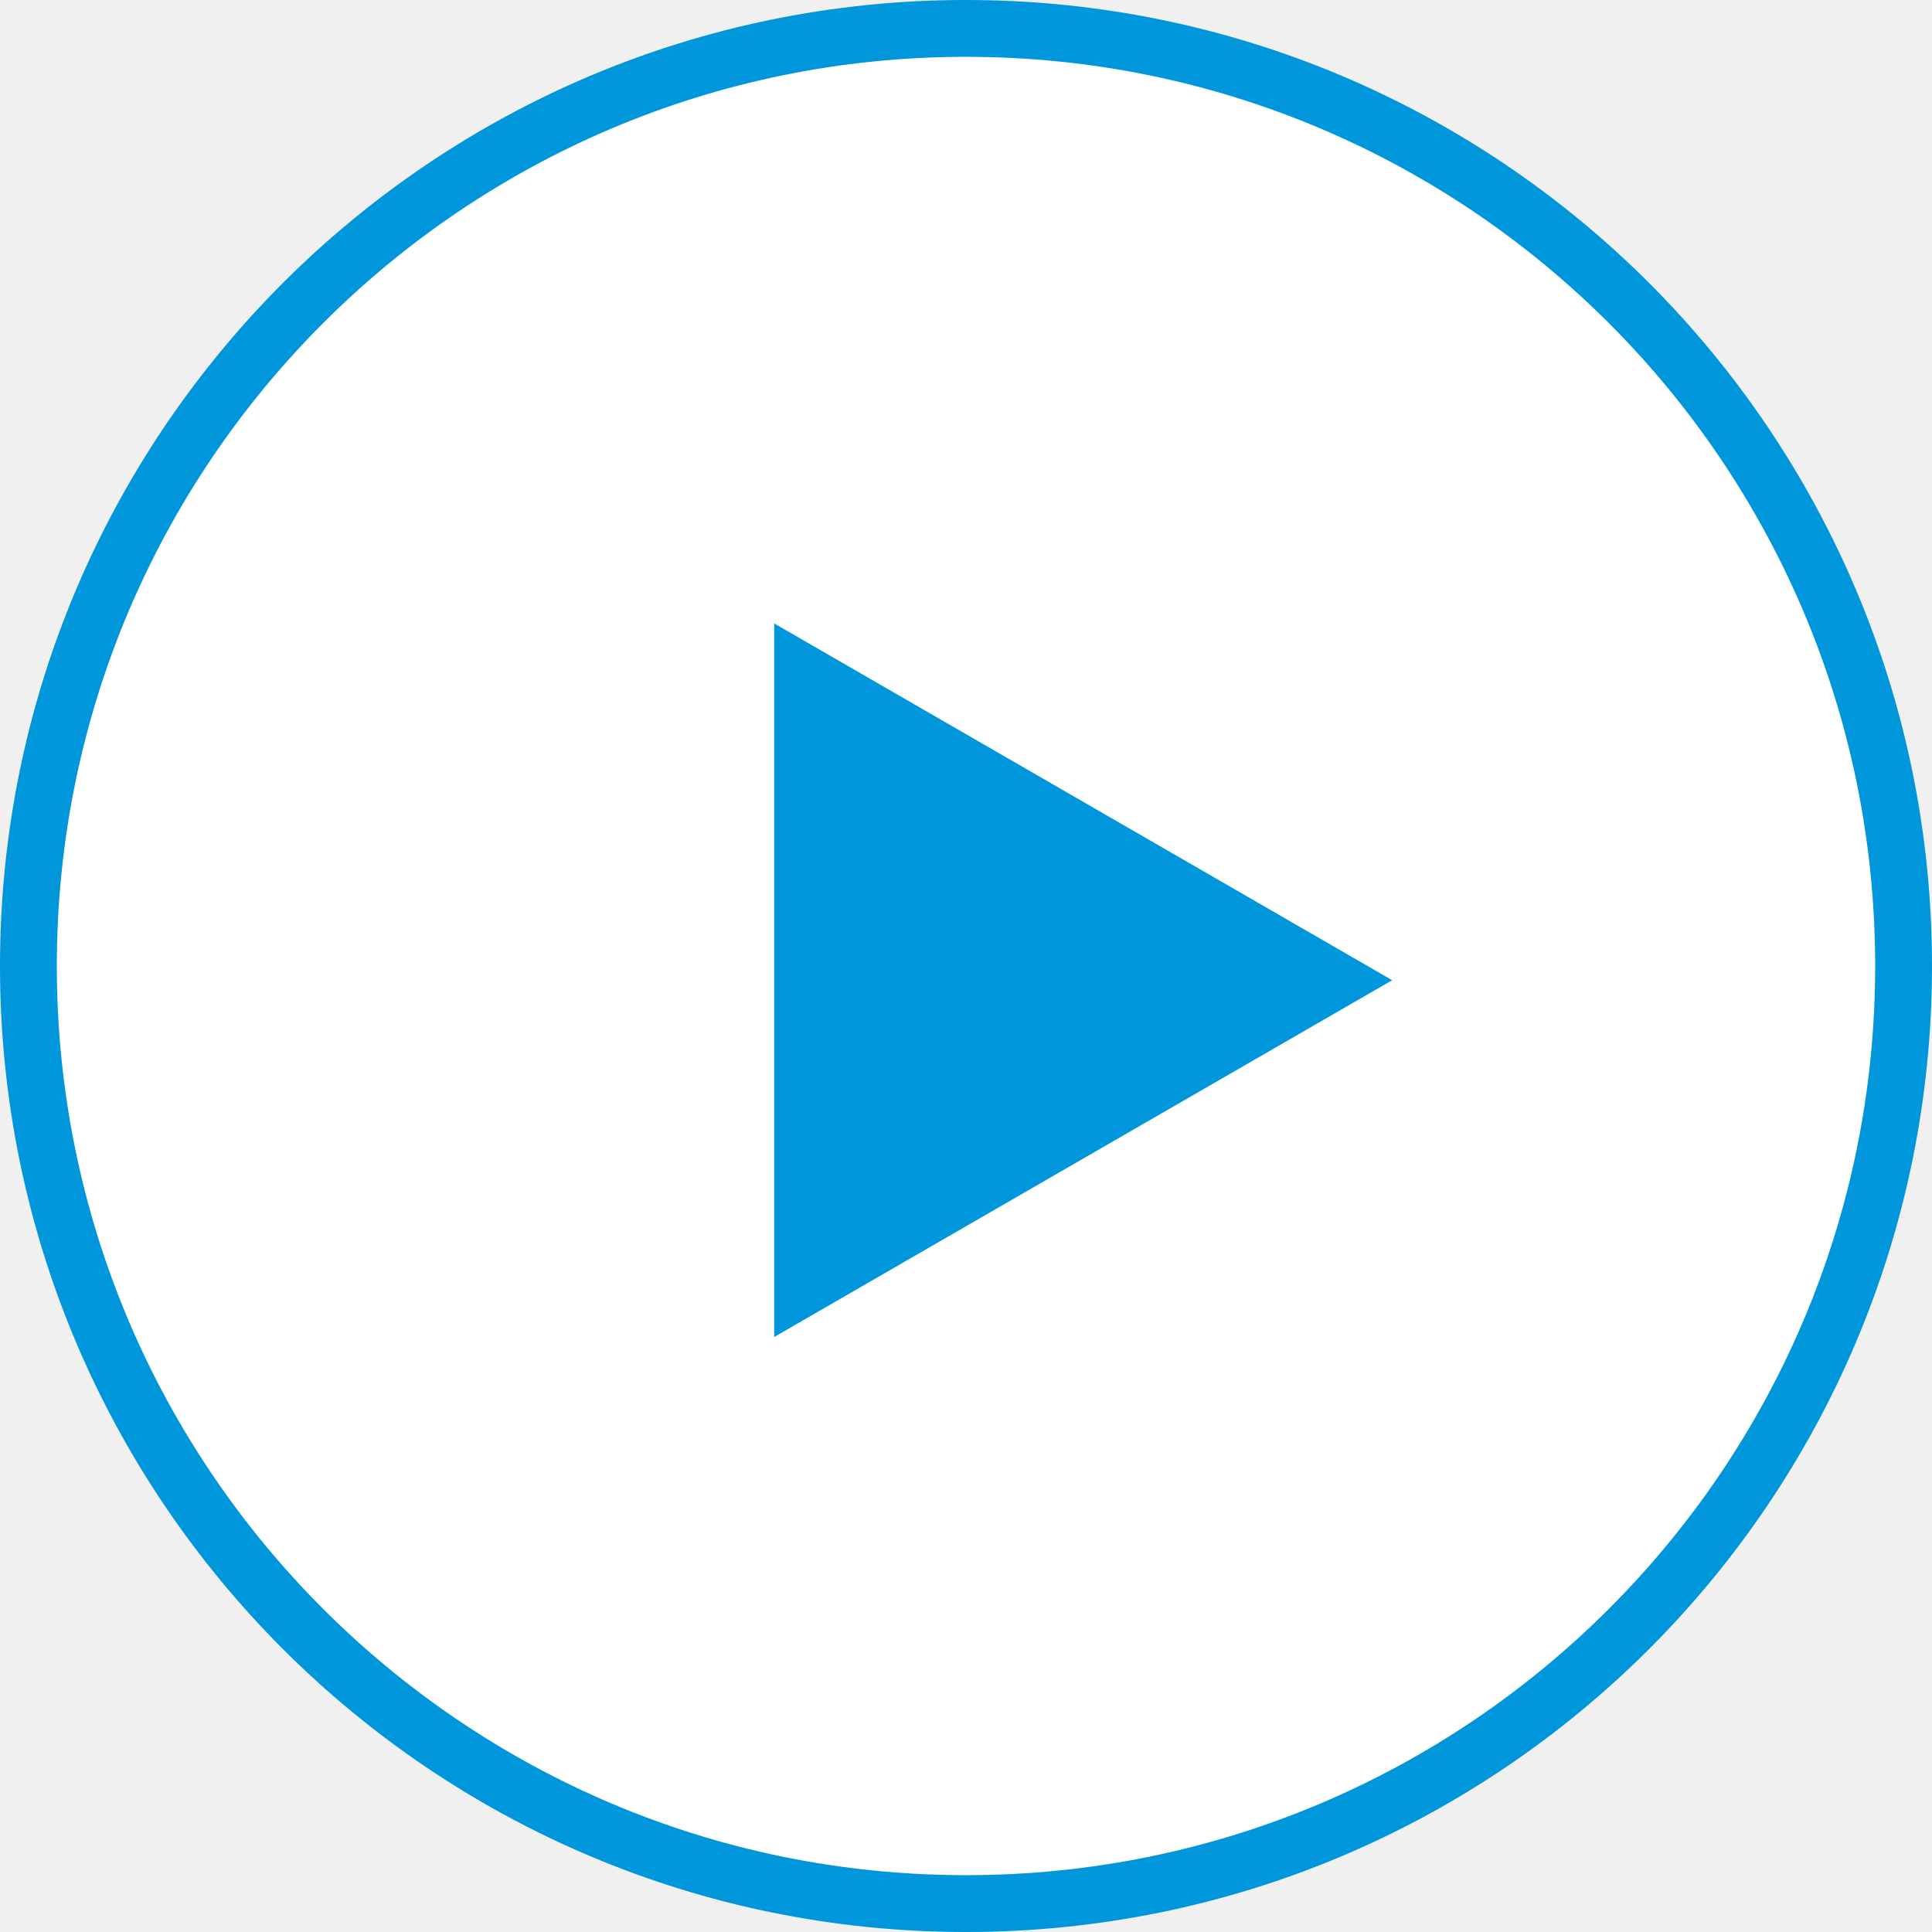
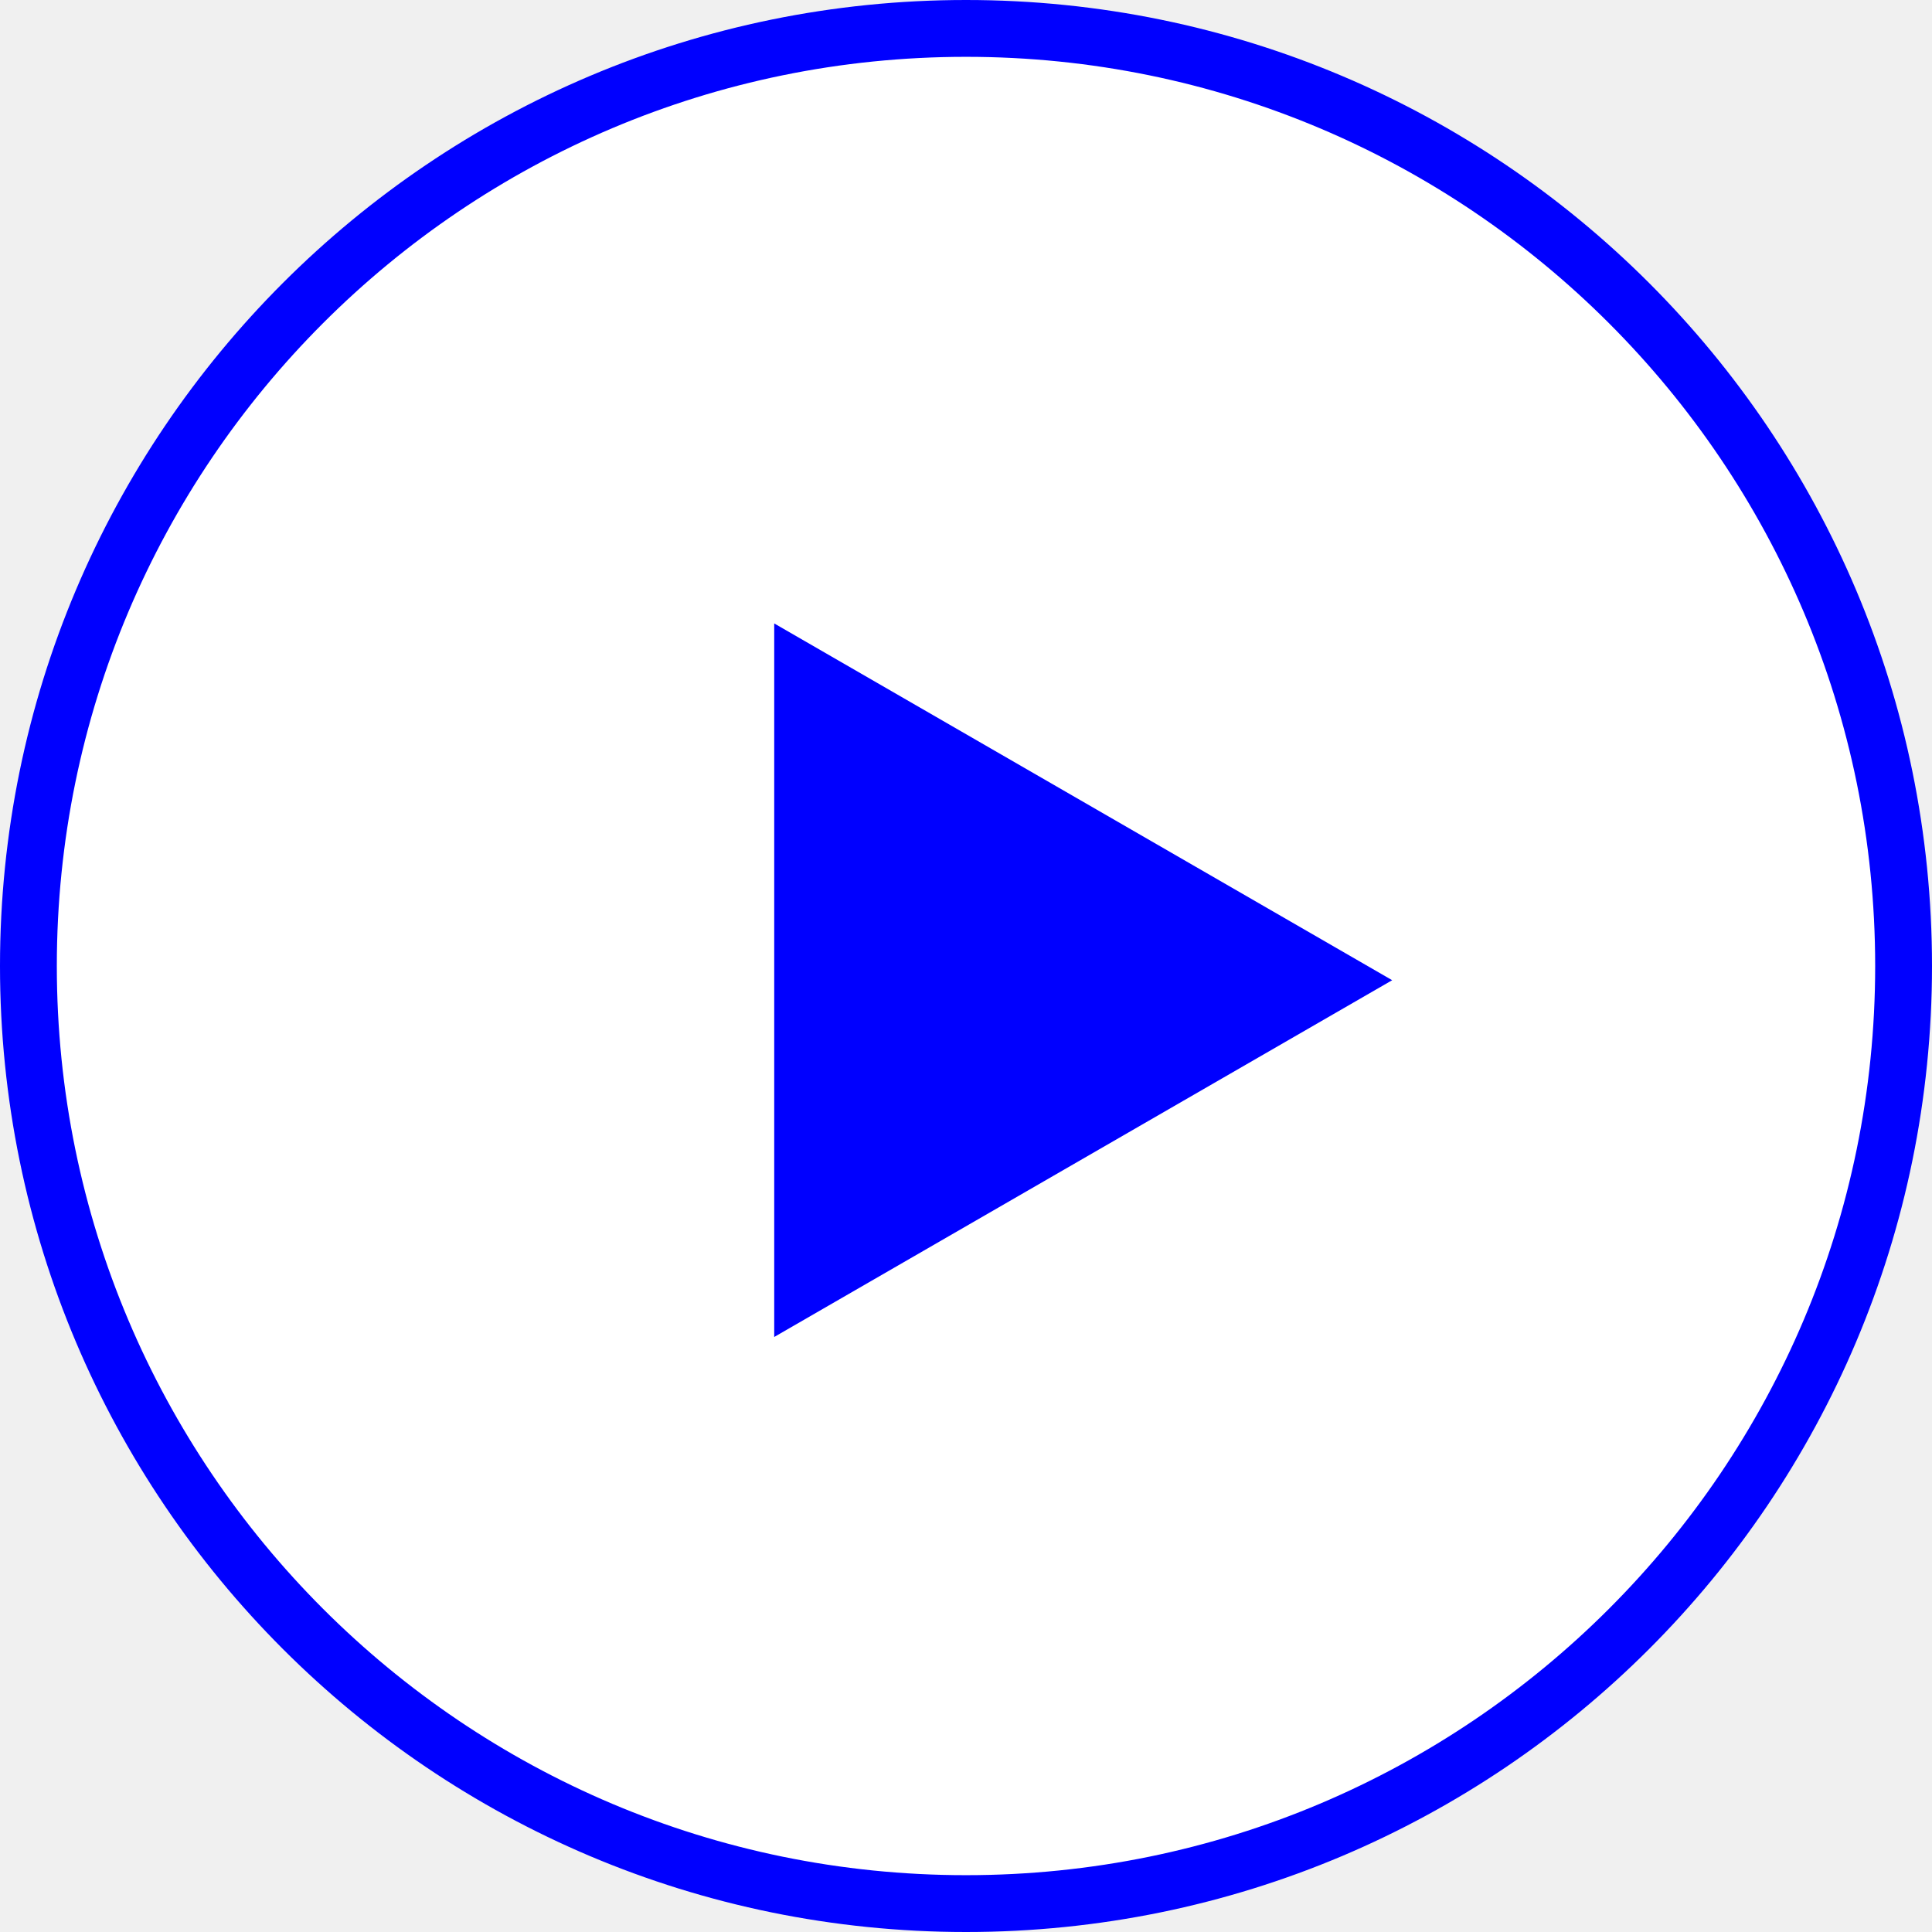
<svg xmlns="http://www.w3.org/2000/svg" width="68" height="68" viewBox="0 0 68 68" fill="none">
-   <circle cx="34" cy="34" r="33" fill="white" stroke="#0096DC" stroke-width="2" />
-   <path d="M49 34.5L27.25 47.057V21.943L49 34.5Z" fill="#0096DC" />
+   <circle cx="34" cy="34" r="33" fill="white" stroke="#0000FF" stroke-width="2" />
+   <path d="M49 34.5L27.25 47.057V21.943L49 34.5Z" fill="#0000FF" />
</svg>
